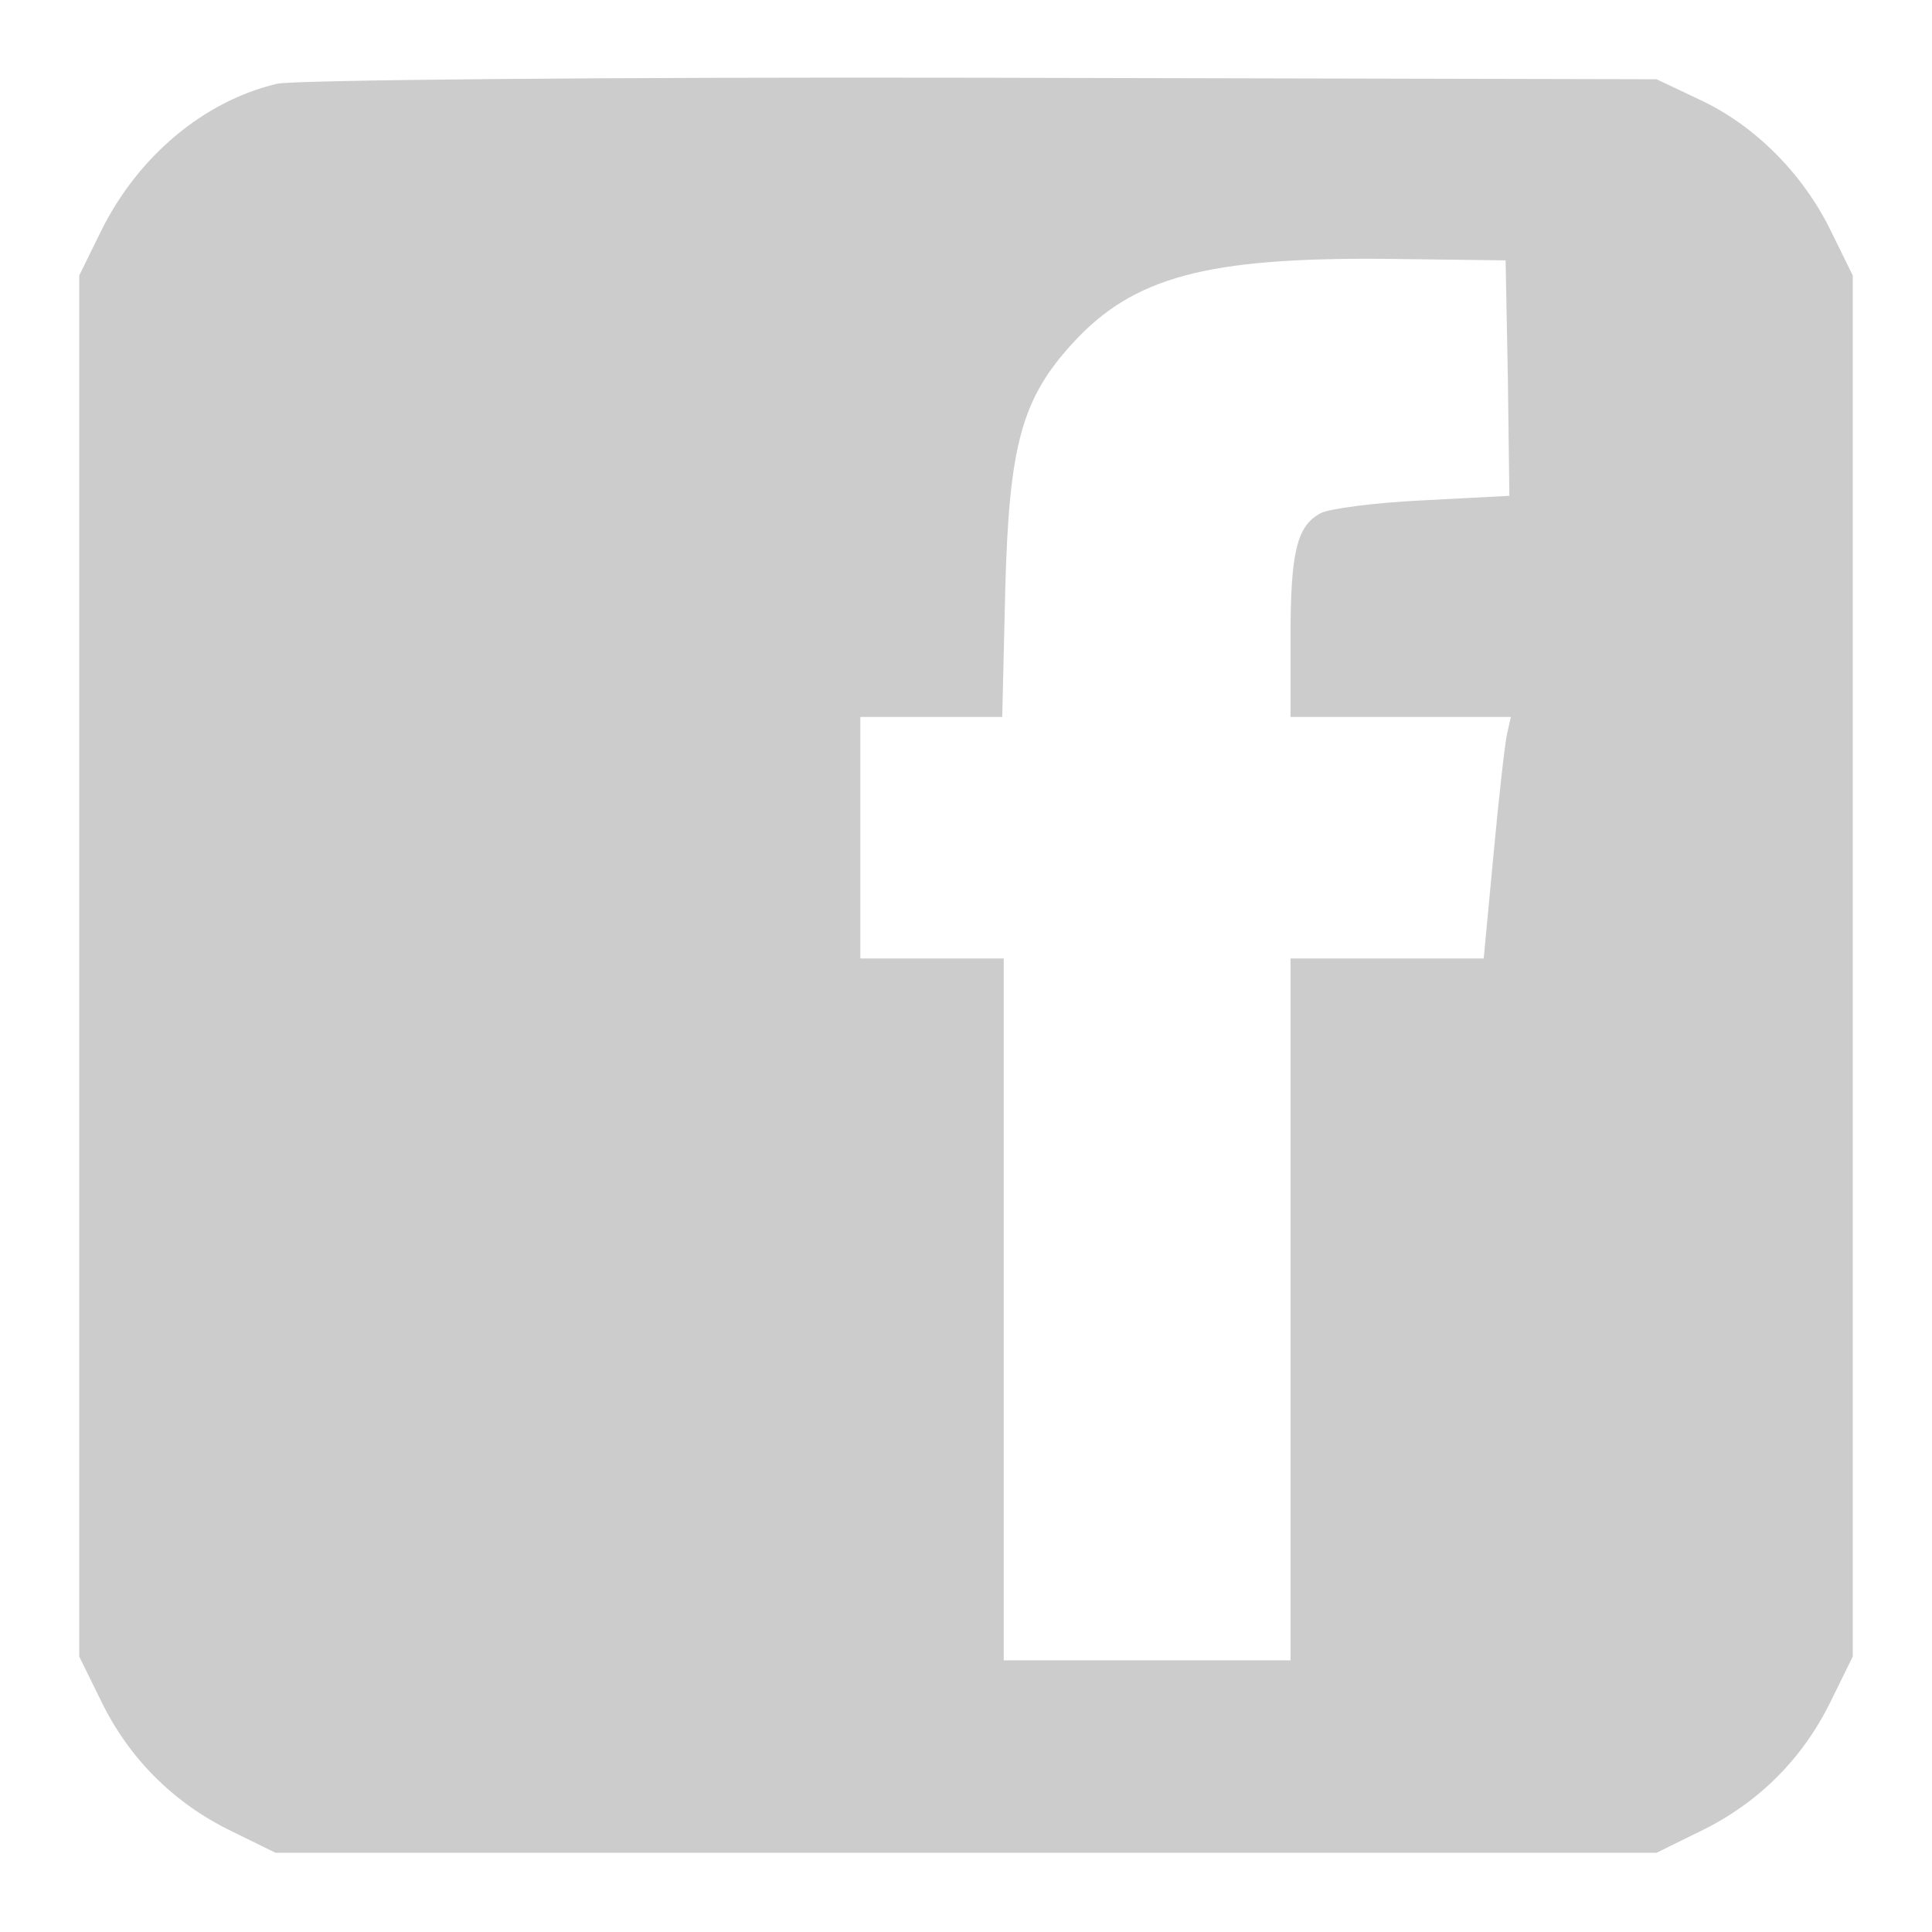
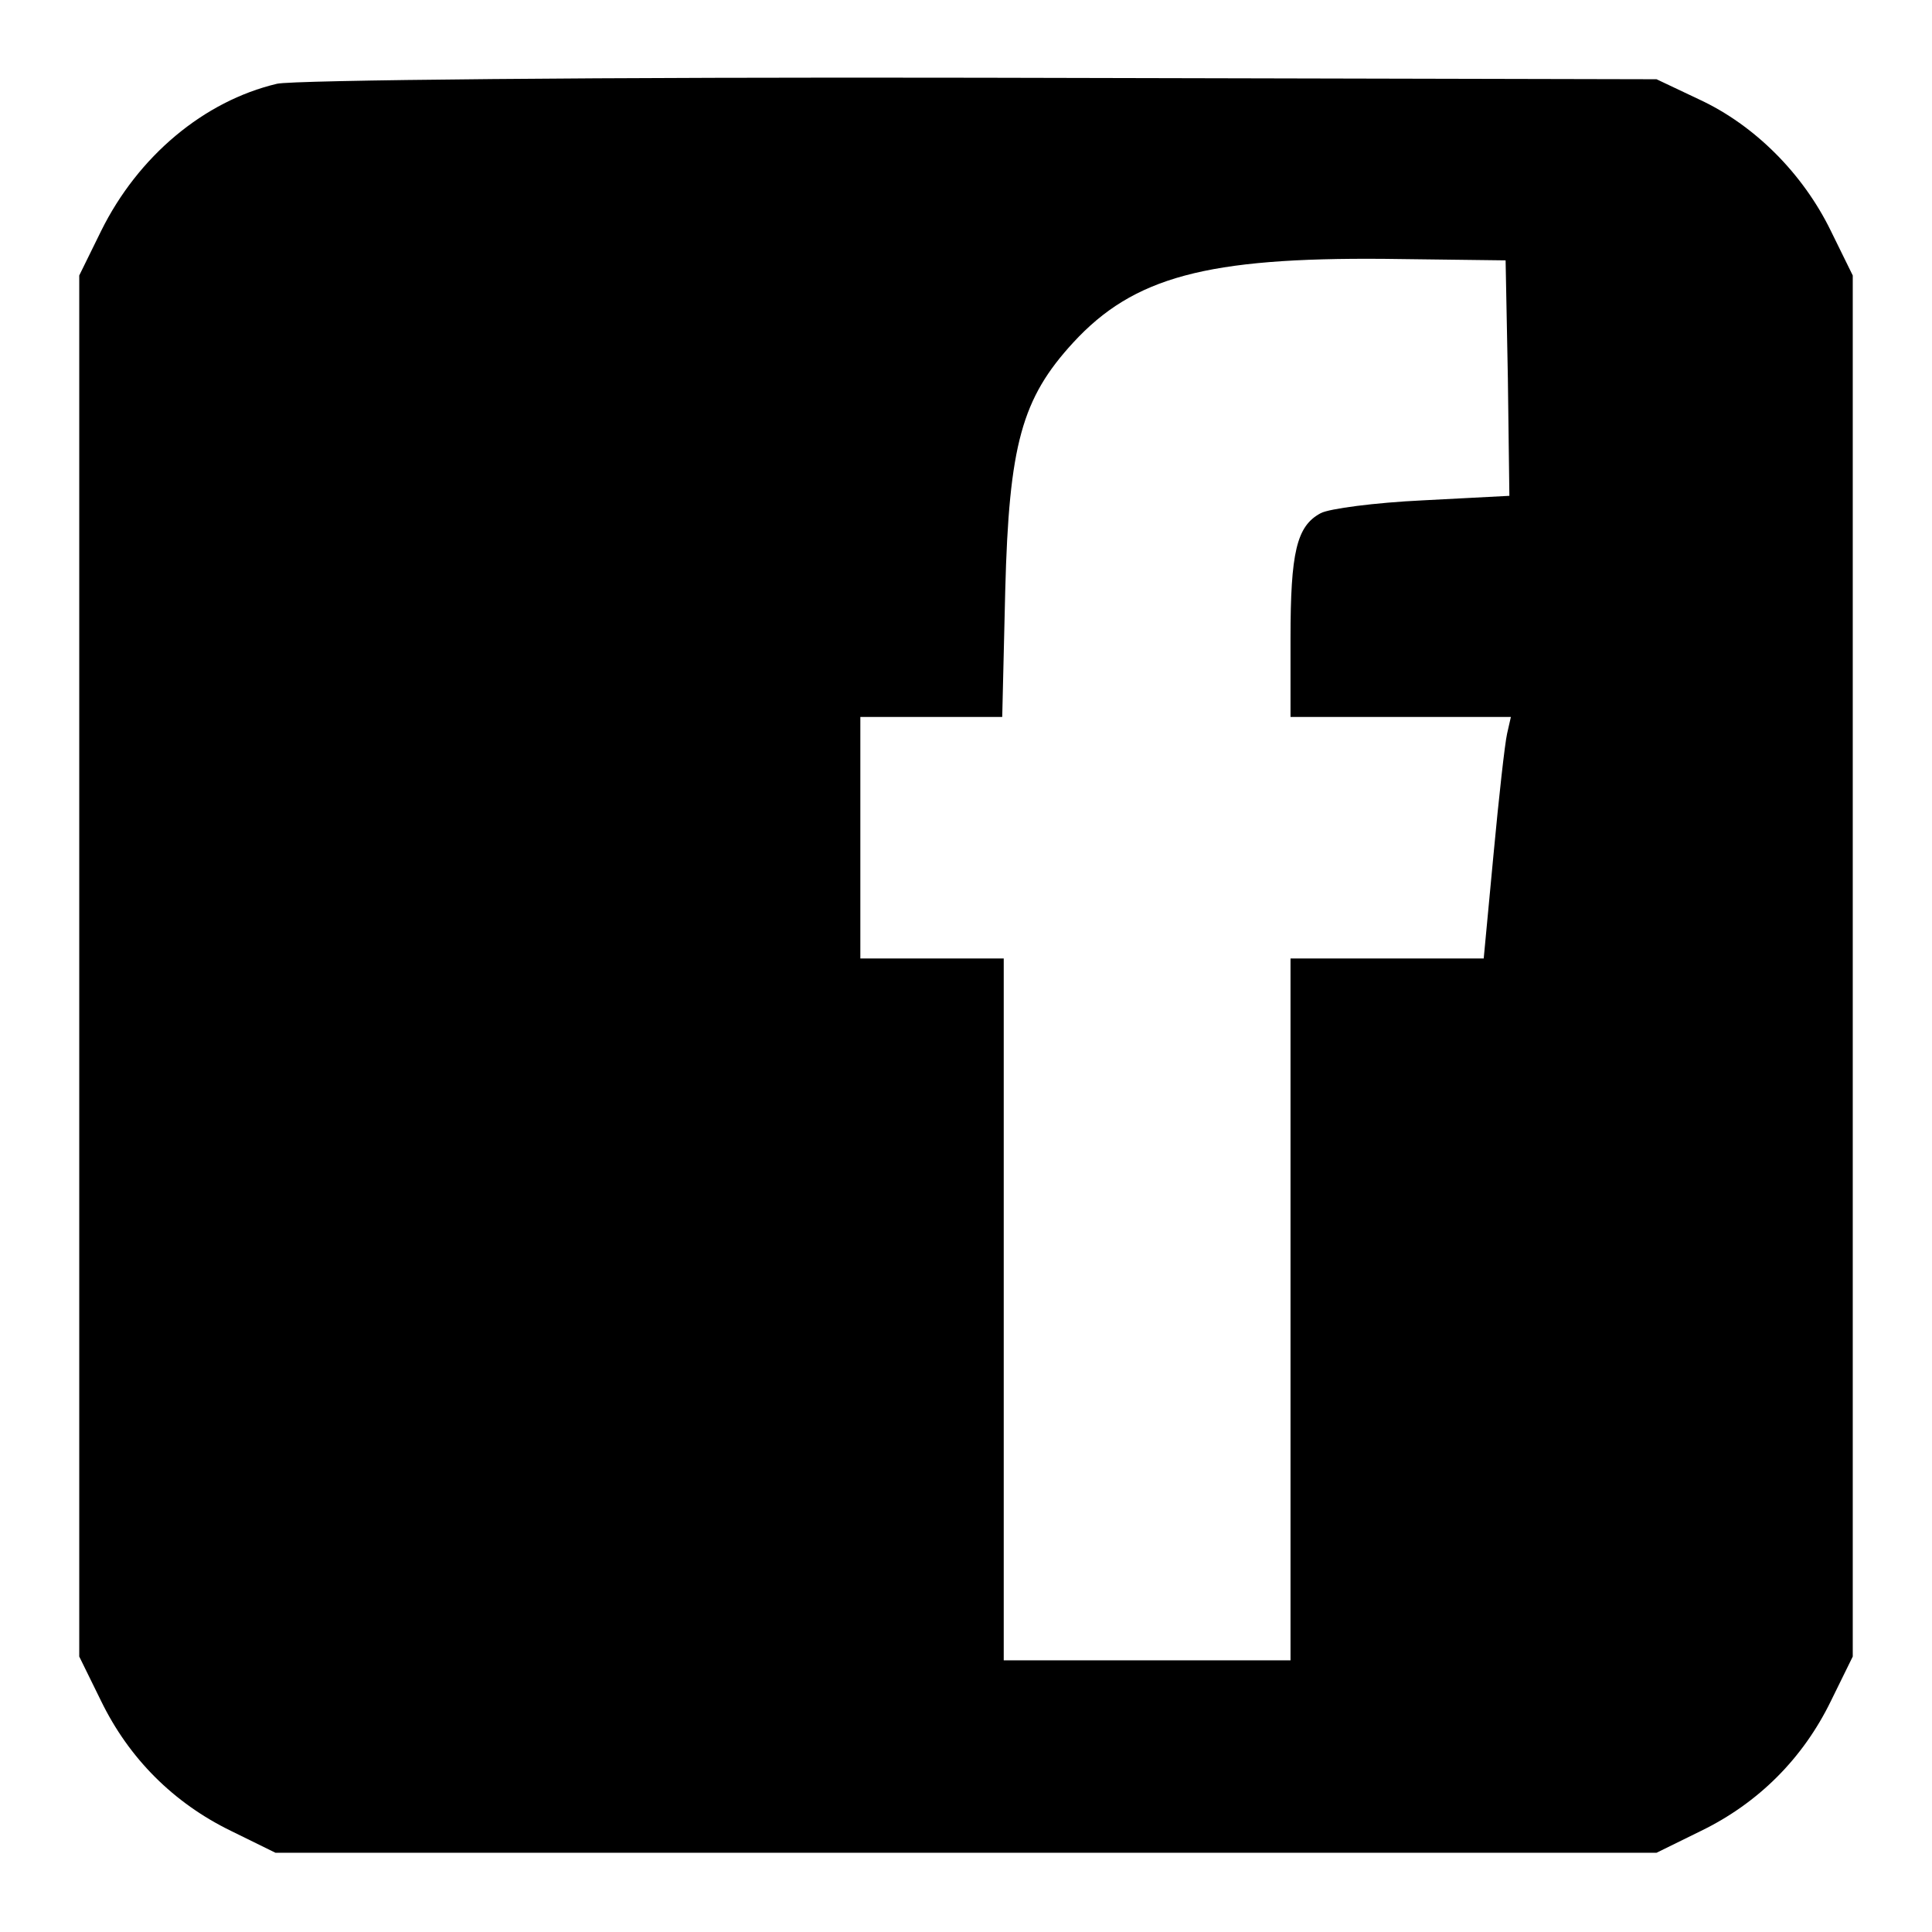
- <svg xmlns="http://www.w3.org/2000/svg" width="256" height="256" preserveAspectRatio="xMidYMid meet">
-   <g>
-     <rect fill="none" id="canvas_background" height="402" width="582" y="-1" x="-1" />
-   </g>
-   <g>
-     <g id="svg_1" fill="#000000" transform="translate(0,256) scale(0.1,-0.1) ">
-       <path fill="#cccccc" id="svg_2" d="m367,2449c-97,-23 -184,-96 -233,-195l-29,-59l0,-915l0,-915l29,-59c37,-76 96,-135 172,-172l59,-29l915,0l915,0l59,29c76,37 135,96 172,172l29,59l0,915l0,915l-29,59c-37,76 -101,140 -174,174l-57,27l-895,2c-502,1 -912,-3 -933,-8zm1631,-390l2,-156l-115,-6c-63,-3 -124,-11 -135,-17c-32,-17 -40,-52 -40,-166l0,-104l146,0l146,0l-5,-22c-3,-13 -11,-85 -18,-160l-13,-138l-128,0l-128,0l0,-465l0,-465l-190,0l-190,0l0,465l0,465l-95,0l-95,0l0,160l0,160l94,0l94,0l4,168c5,193 22,254 90,328c80,87 177,113 413,111l160,-2l3,-156z" />
-     </g>
+ <svg xmlns="http://www.w3.org/2000/svg" version="1.0" width="256pt" height="256pt" viewBox="0 0 256 256" preserveAspectRatio="xMidYMid meet">
+   <g transform="translate(0,256) scale(0.1,-0.1)" fill="#000000" stroke="none">
+     <path d="M367 2449 c-97 -23 -184 -96 -233 -195 l-29 -59 0 -915 0 -915 29 -59 c37 -76 96 -135 172 -172 l59 -29 915 0 915 0 59 29 c76 37 135 96 172 172 l29 59 0 915 0 915 -29 59 c-37 76 -101 140 -174 174 l-57 27 -895 2 c-502 1 -912 -3 -933 -8z m1631 -390 l2 -156 -115 -6 c-63 -3 -124 -11 -135 -17 -32 -17 -40 -52 -40 -166 l0 -104 146 0 146 0 -5 -22 c-3 -13 -11 -85 -18 -160 l-13 -138 -128 0 -128 0 0 -465 0 -465 -190 0 -190 0 0 465 0 465 -95 0 -95 0 0 160 0 160 94 0 94 0 4 168 c5 193 22 254 90 328 80 87 177 113 413 111 l160 -2 3 -156z" />
  </g>
</svg>
